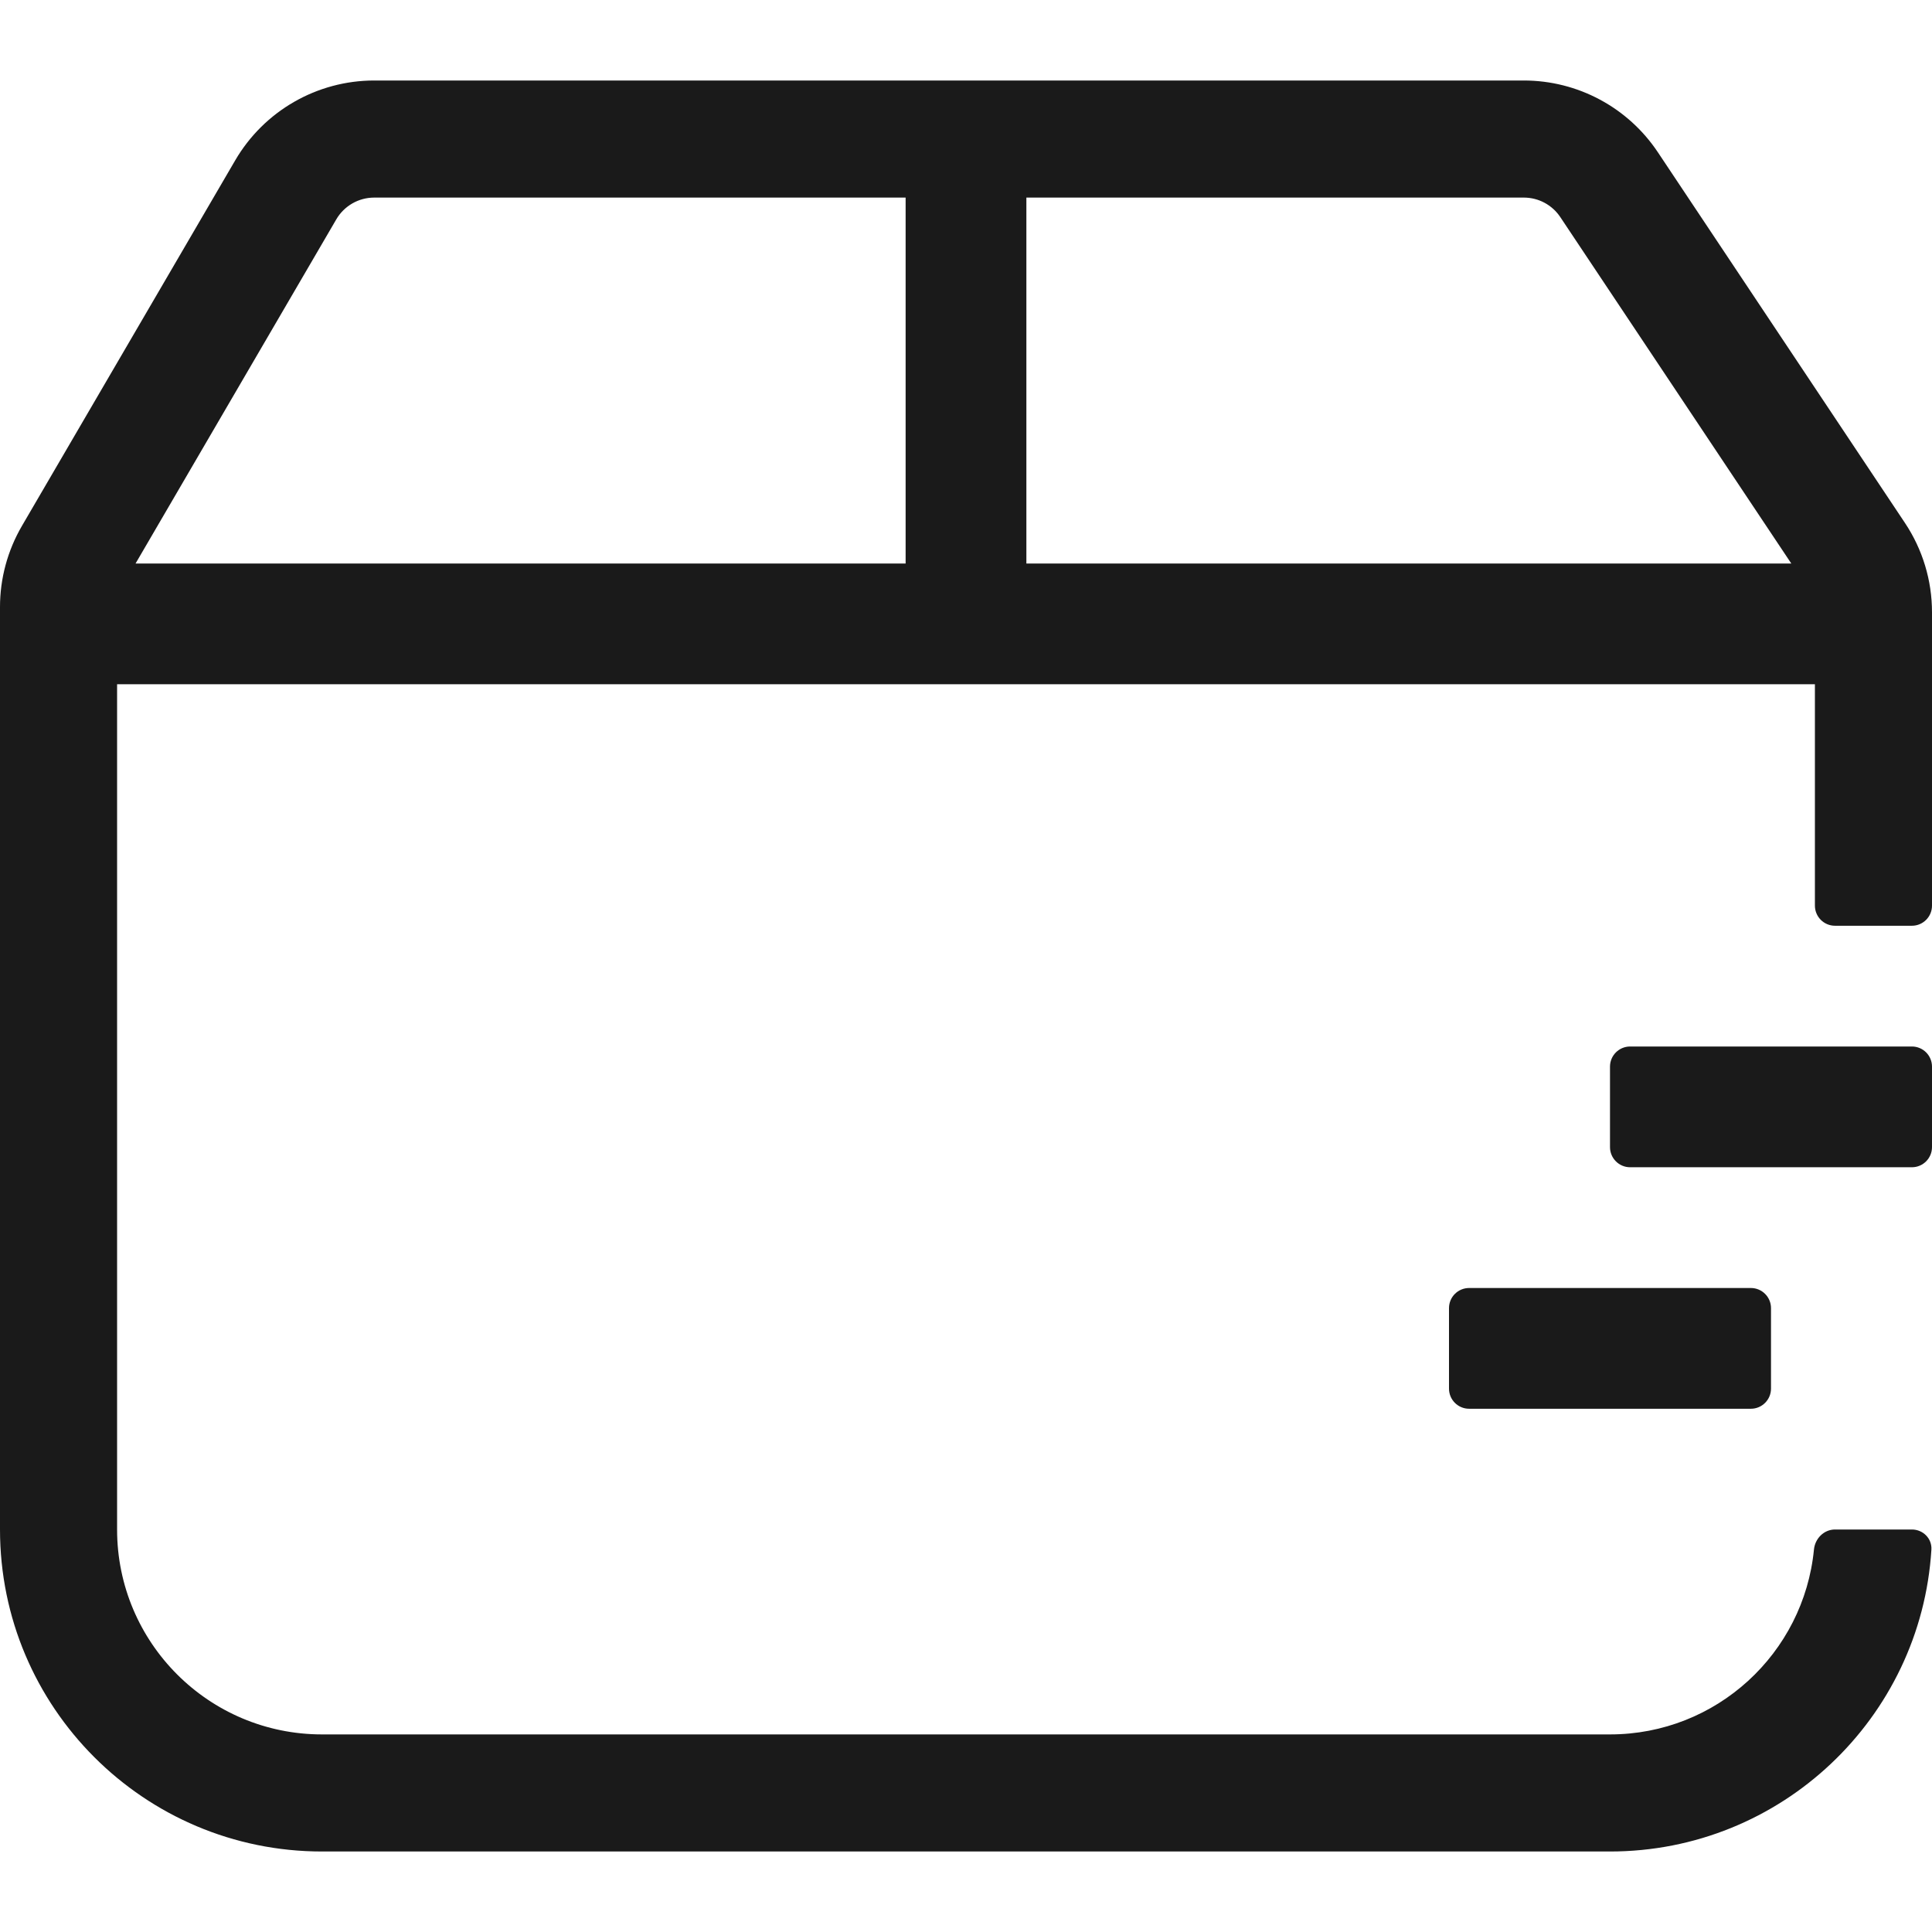
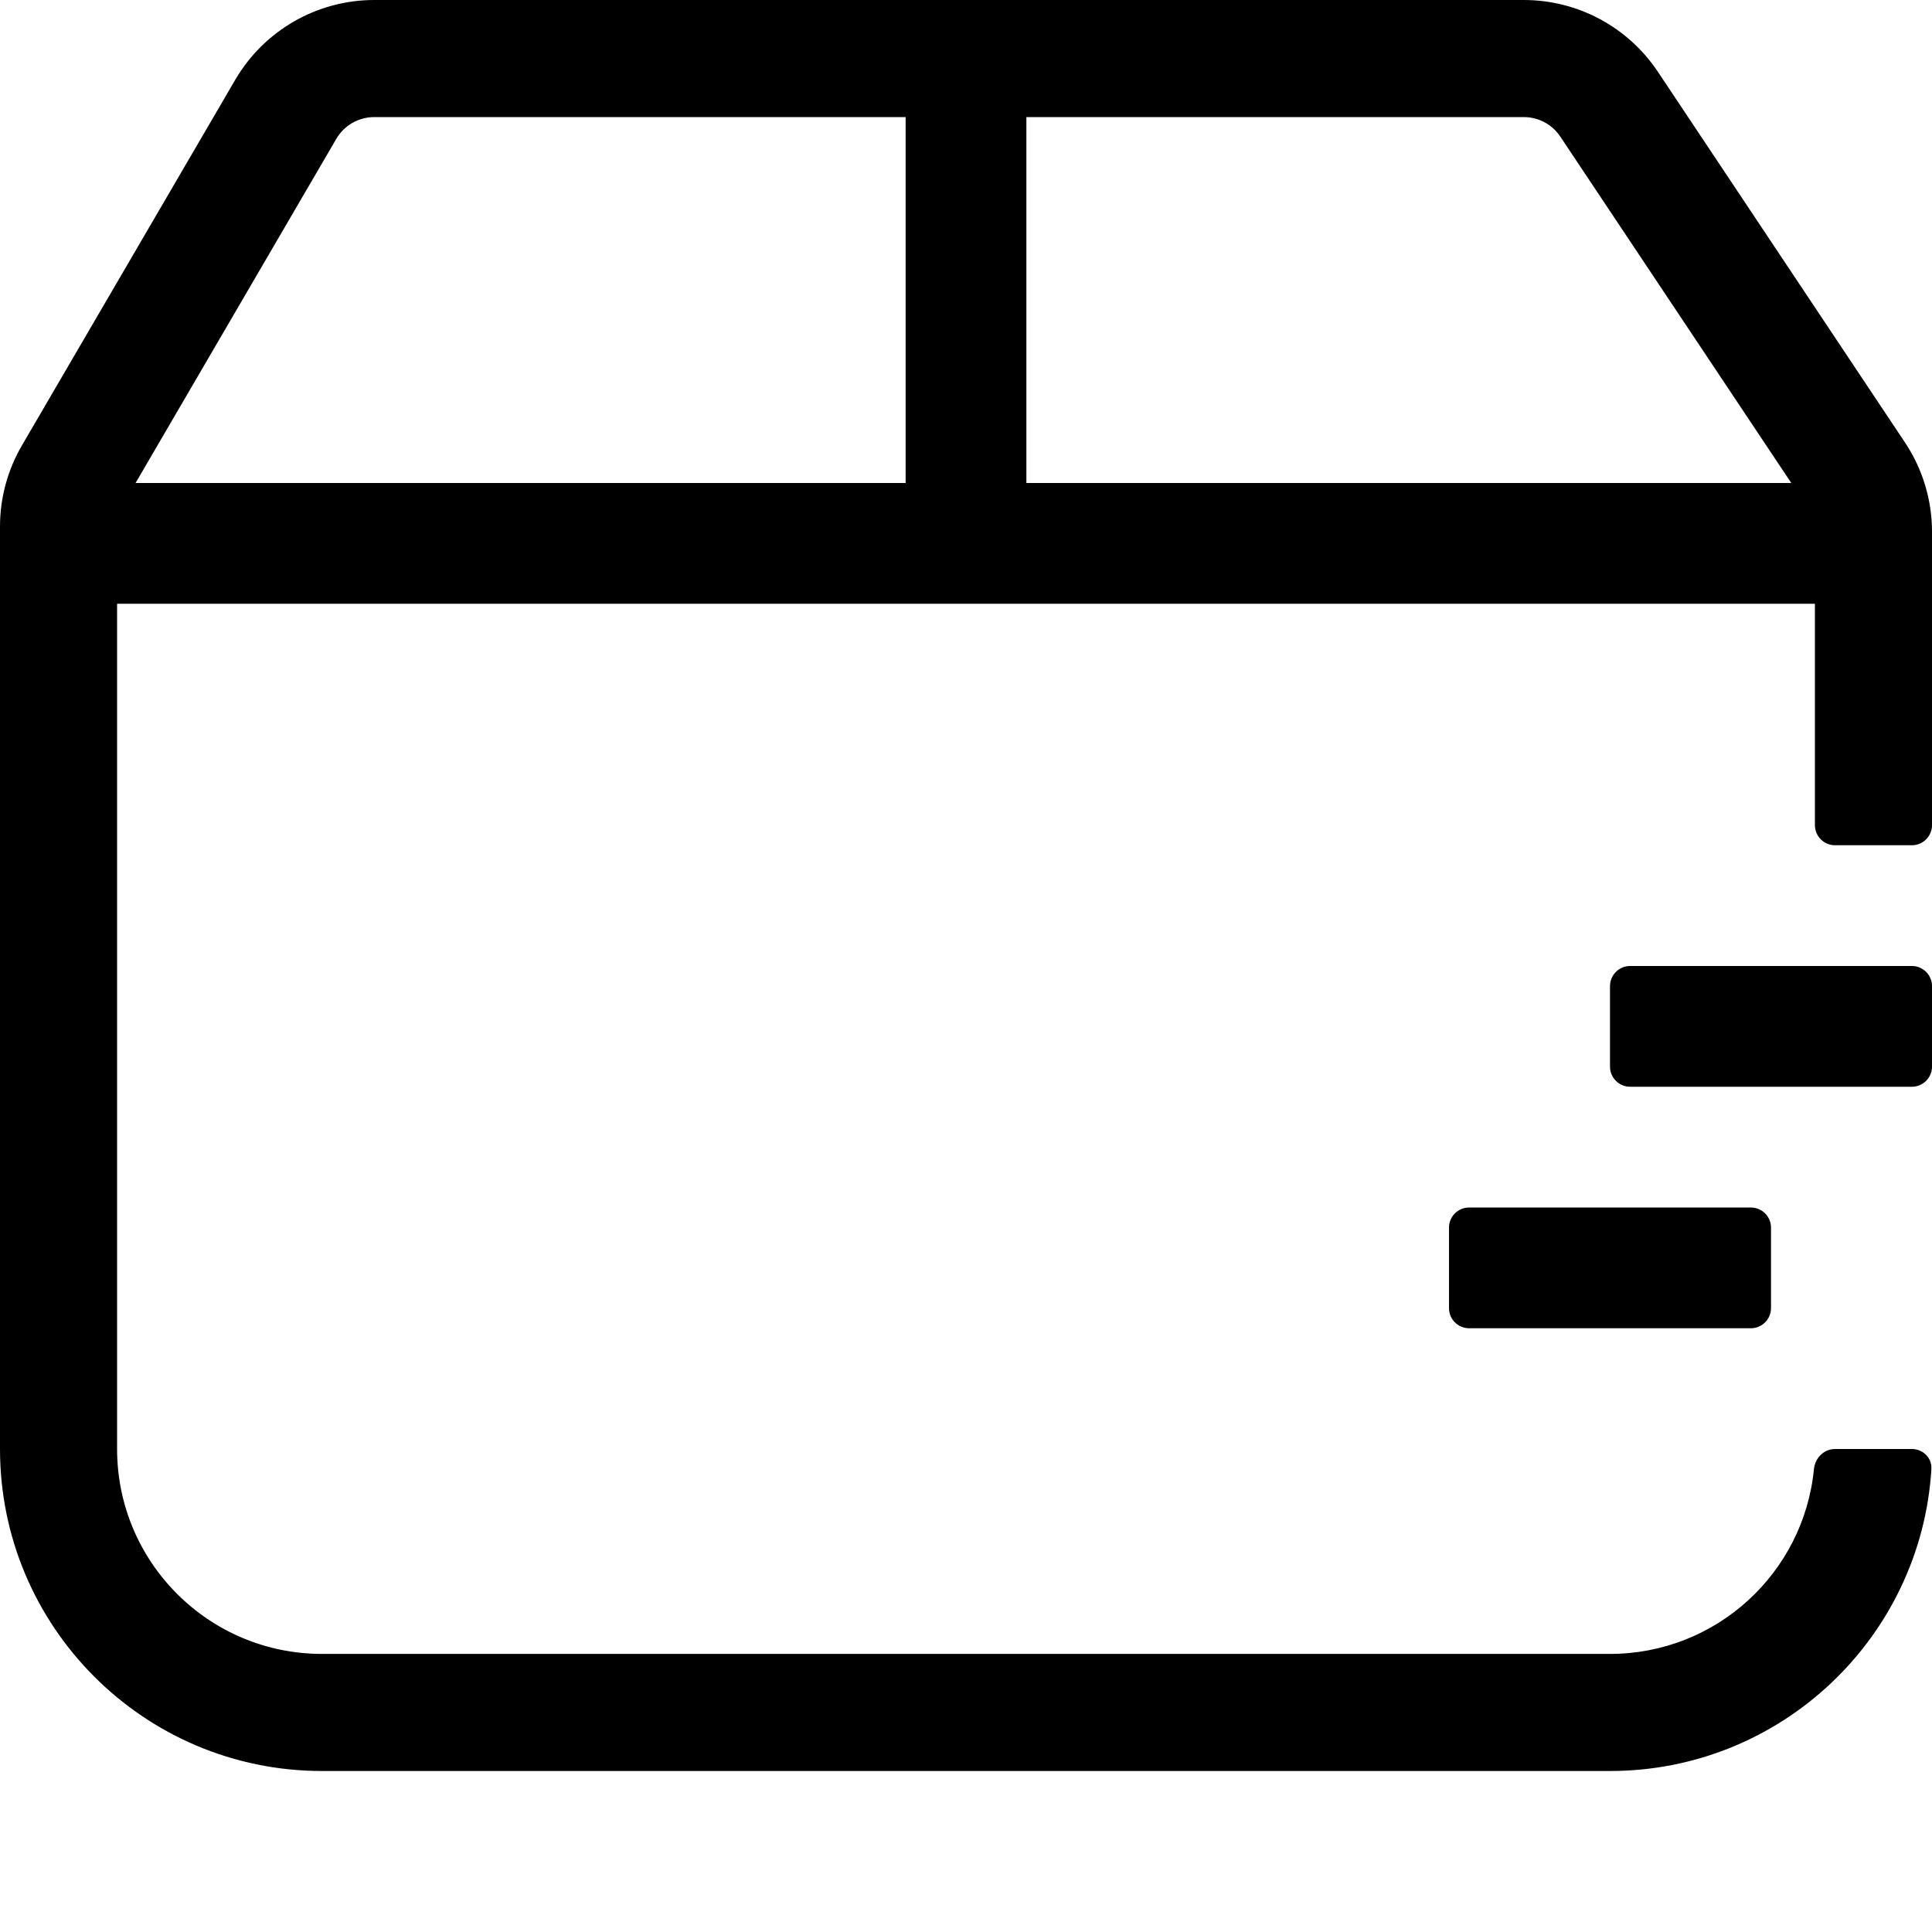
- <svg xmlns="http://www.w3.org/2000/svg" fill="none" version="1.1" width="48" height="48" viewBox="0 0 48 48">
-   <defs>
-     <clipPath id="relay_svg_NloFwS">
-       <path d="M0 0L48 0L48 48L0 48L0 0Z" />
-     </clipPath>
-   </defs>
-   <g style="mix-blend-mode:pass-through;opacity: 1;" transform="matrix(1,0,0,1,0,0)">
-     <g clip-path="url(#relay_svg_NloFwS)">
-       <g style="mix-blend-mode:pass-through;opacity: 1;" transform="matrix(1,0,0,1,0,2)">
-         <path d="M45.091 15L45.091 20.5C45.091 20.776 45.314 21 45.591 21L47.5 21C47.777 21 48 20.776 48 20.5L48 13.211C48 12.421 47.766 11.649 47.328 10.992L41.188 1.781C40.445 0.668 39.196 0 37.86 0L9.298 0C7.875 0 6.56 0.756 5.843 1.985L0.545 11.066C0.188 11.678 0 12.373 0 13.081L0 36C0 40.418 3.582 44 8 44L40 44C44.25 44 47.727 40.685 47.985 36.5C48.002 36.224 47.777 36 47.5 36L45.591 36C45.314 36 45.094 36.224 45.067 36.499C44.815 39.077 42.644 41.091 40 41.091L8 41.091C5.188 41.091 2.909 38.812 2.909 36L2.909 15L45.091 15ZM22.5 2.909L22.5 12L3.368 12L8.355 3.45C8.551 3.115 8.909 2.909 9.298 2.909L22.5 2.909ZM25.5 2.909L37.86 2.909C38.224 2.909 38.564 3.091 38.766 3.395L44.504 12L25.5 12L25.5 2.909ZM48 26.5L48 24.5C48 24.224 47.777 24 47.5 24L40.5 24C40.224 24 40 24.224 40 24.5L40 26.5C40 26.776 40.224 27 40.5 27L47.5 27C47.777 27 48 26.776 48 26.5ZM36.5 33C36.223 33 36 32.776 36 32.5L36 30.5C36 30.224 36.223 30 36.5 30L43.5 30C43.776 30 44 30.224 44 30.5L44 32.5C44 32.776 43.776 33 43.5 33L36.5 33Z" fill-rule="NONZERO" fill="#1a1a1a" fill-opacity="1" style="mix-blend-mode:normal" />
-       </g>
-     </g>
-   </g>
+ <svg xmlns="http://www.w3.org/2000/svg" viewBox="0 0 48 48">
+   <path d="M45.091 15L45.091 20.5C45.091 20.776 45.314 21 45.591 21L47.5 21C47.777 21 48 20.776 48 20.5L48 13.211C48 12.421 47.766 11.649 47.328 10.992L41.188 1.781C40.445 0.668 39.196 0 37.86 0L9.298 0C7.875 0 6.56 0.756 5.843 1.985L0.545 11.066C0.188 11.678 0 12.373 0 13.081L0 36C0 40.418 3.582 44 8 44L40 44C44.25 44 47.727 40.685 47.985 36.5C48.002 36.224 47.777 36 47.5 36L45.591 36C45.314 36 45.094 36.224 45.067 36.499C44.815 39.077 42.644 41.091 40 41.091L8 41.091C5.188 41.091 2.909 38.812 2.909 36L2.909 15L45.091 15ZM22.5 2.909L22.5 12L3.368 12L8.355 3.45C8.551 3.115 8.909 2.909 9.298 2.909L22.5 2.909ZM25.5 2.909L37.86 2.909C38.224 2.909 38.564 3.091 38.766 3.395L44.504 12L25.5 12L25.5 2.909ZM48 26.5L48 24.5C48 24.224 47.777 24 47.5 24L40.5 24C40.224 24 40 24.224 40 24.5L40 26.5C40 26.776 40.224 27 40.5 27L47.5 27C47.777 27 48 26.776 48 26.5ZM36.5 33C36.223 33 36 32.776 36 32.5L36 30.5C36 30.224 36.223 30 36.5 30L43.5 30C43.776 30 44 30.224 44 30.5L44 32.5C44 32.776 43.776 33 43.5 33L36.5 33Z" />
</svg>
